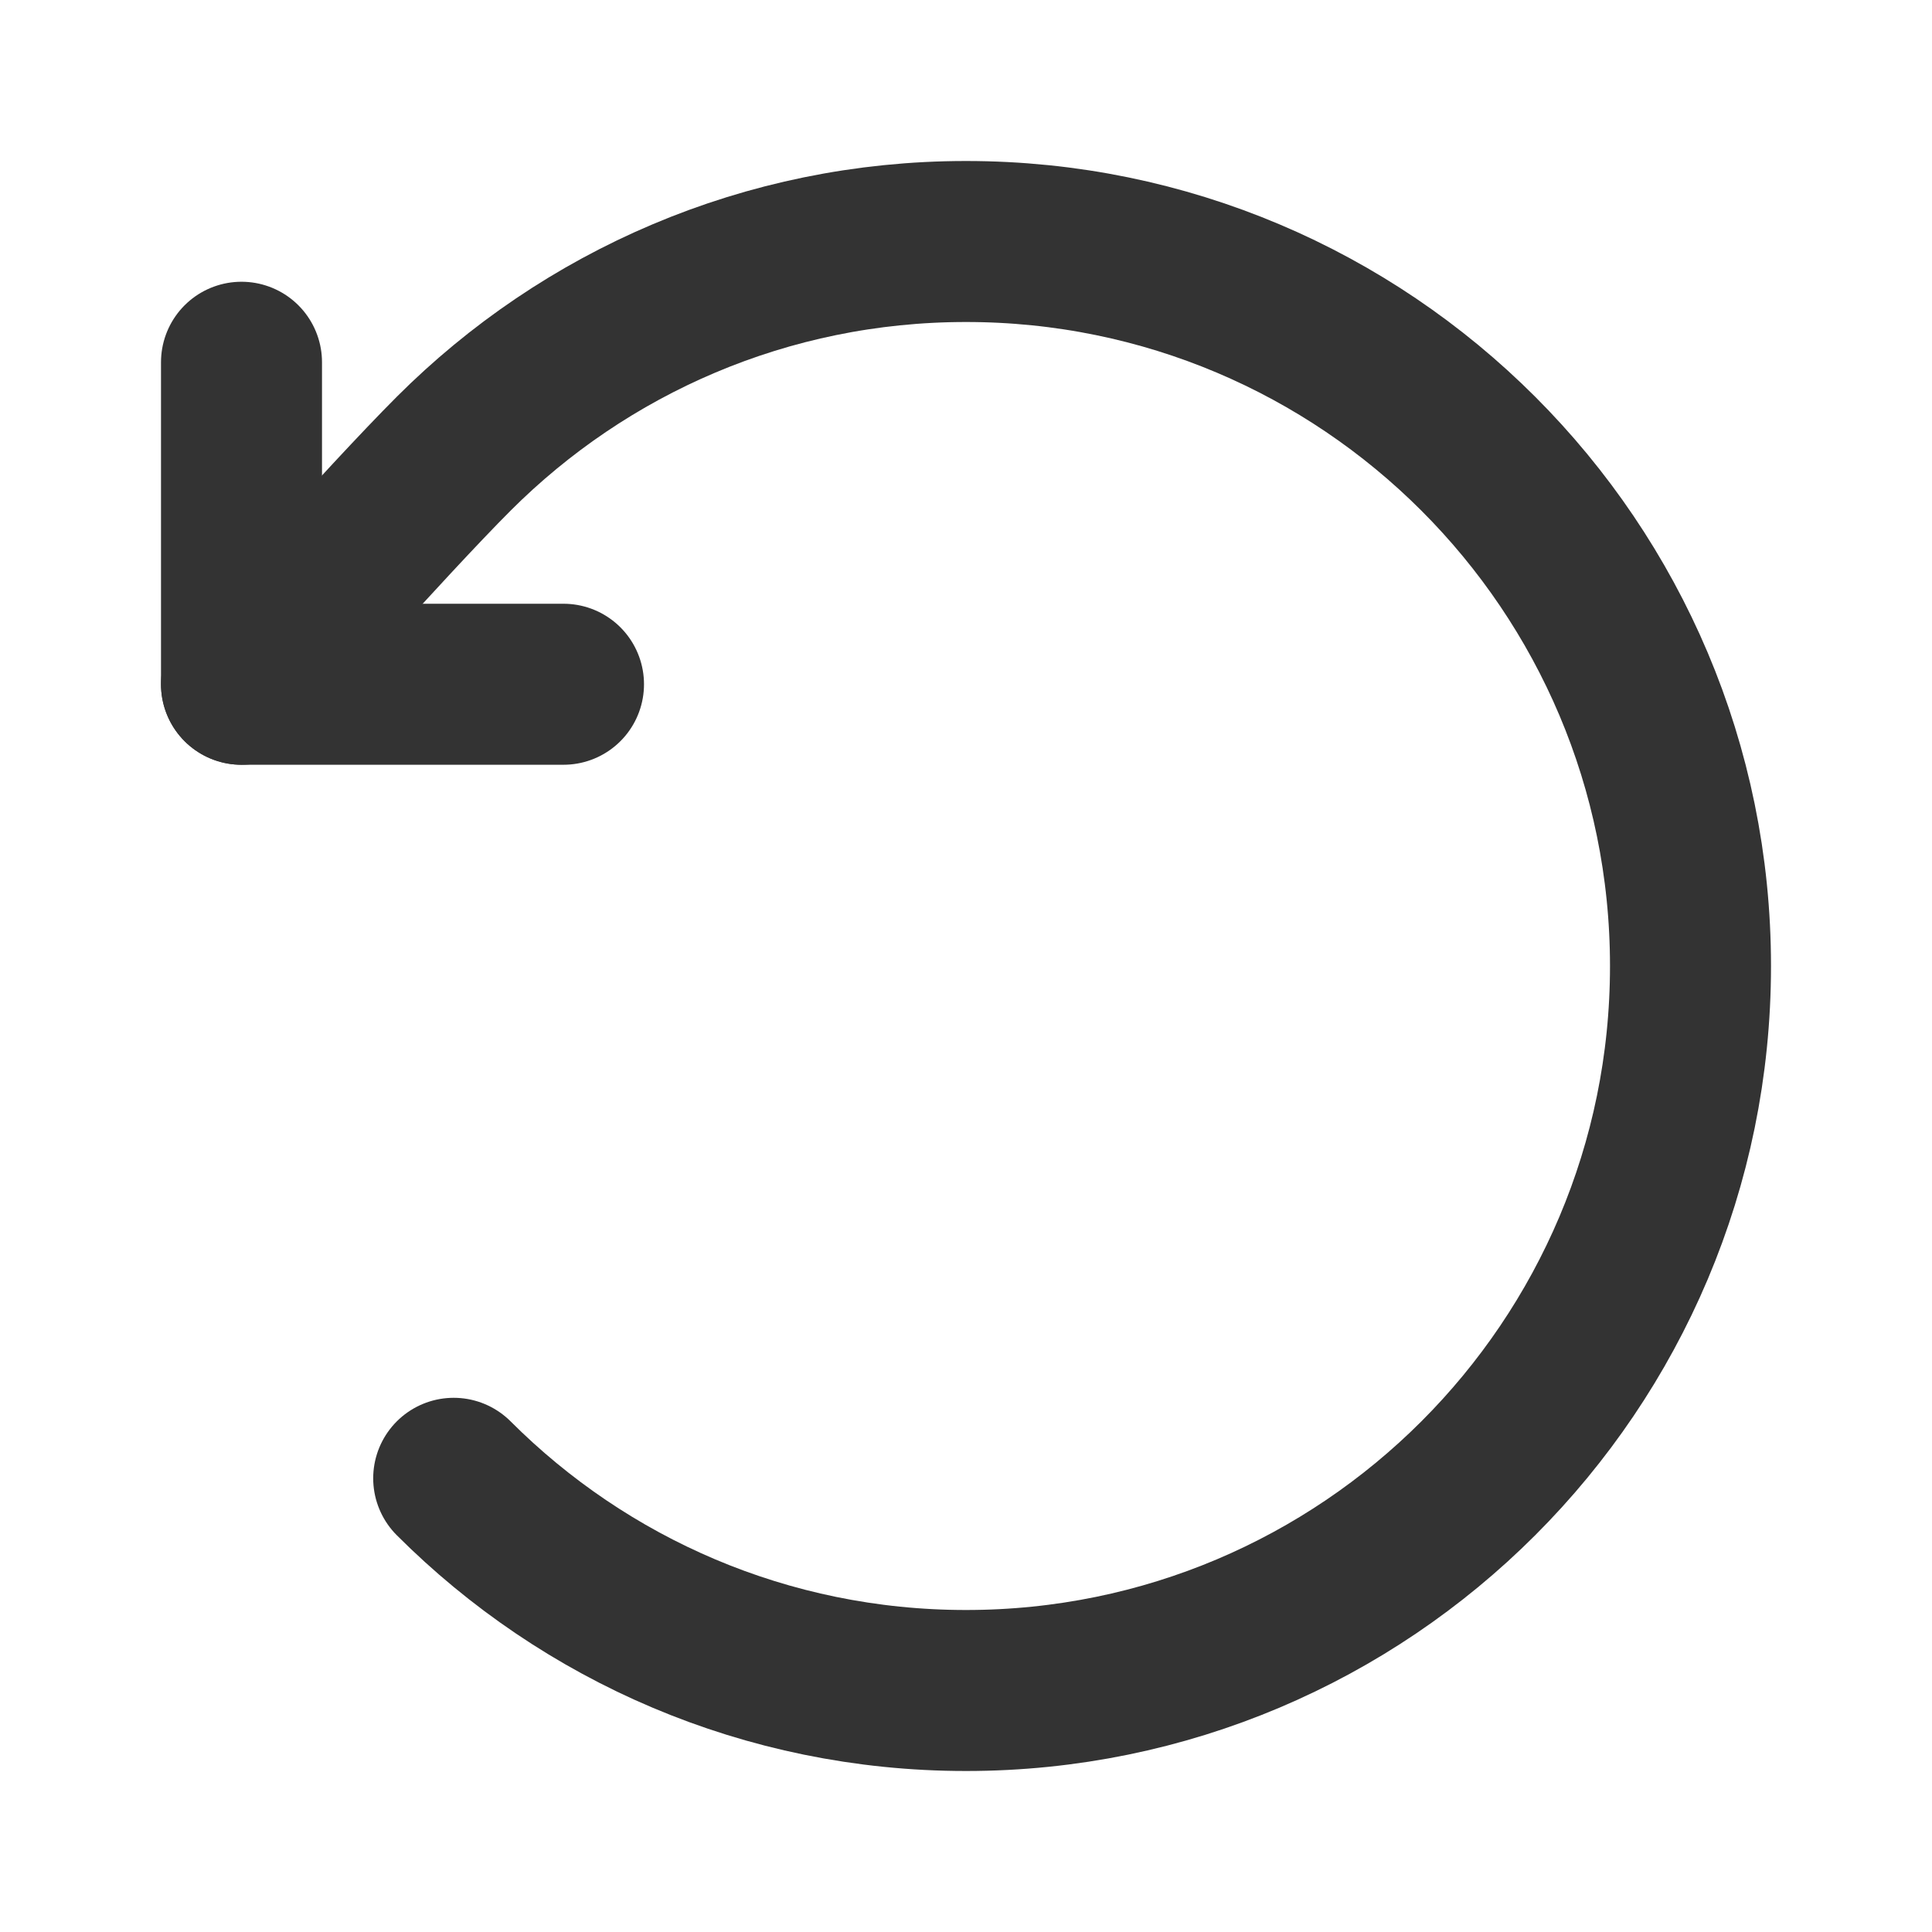
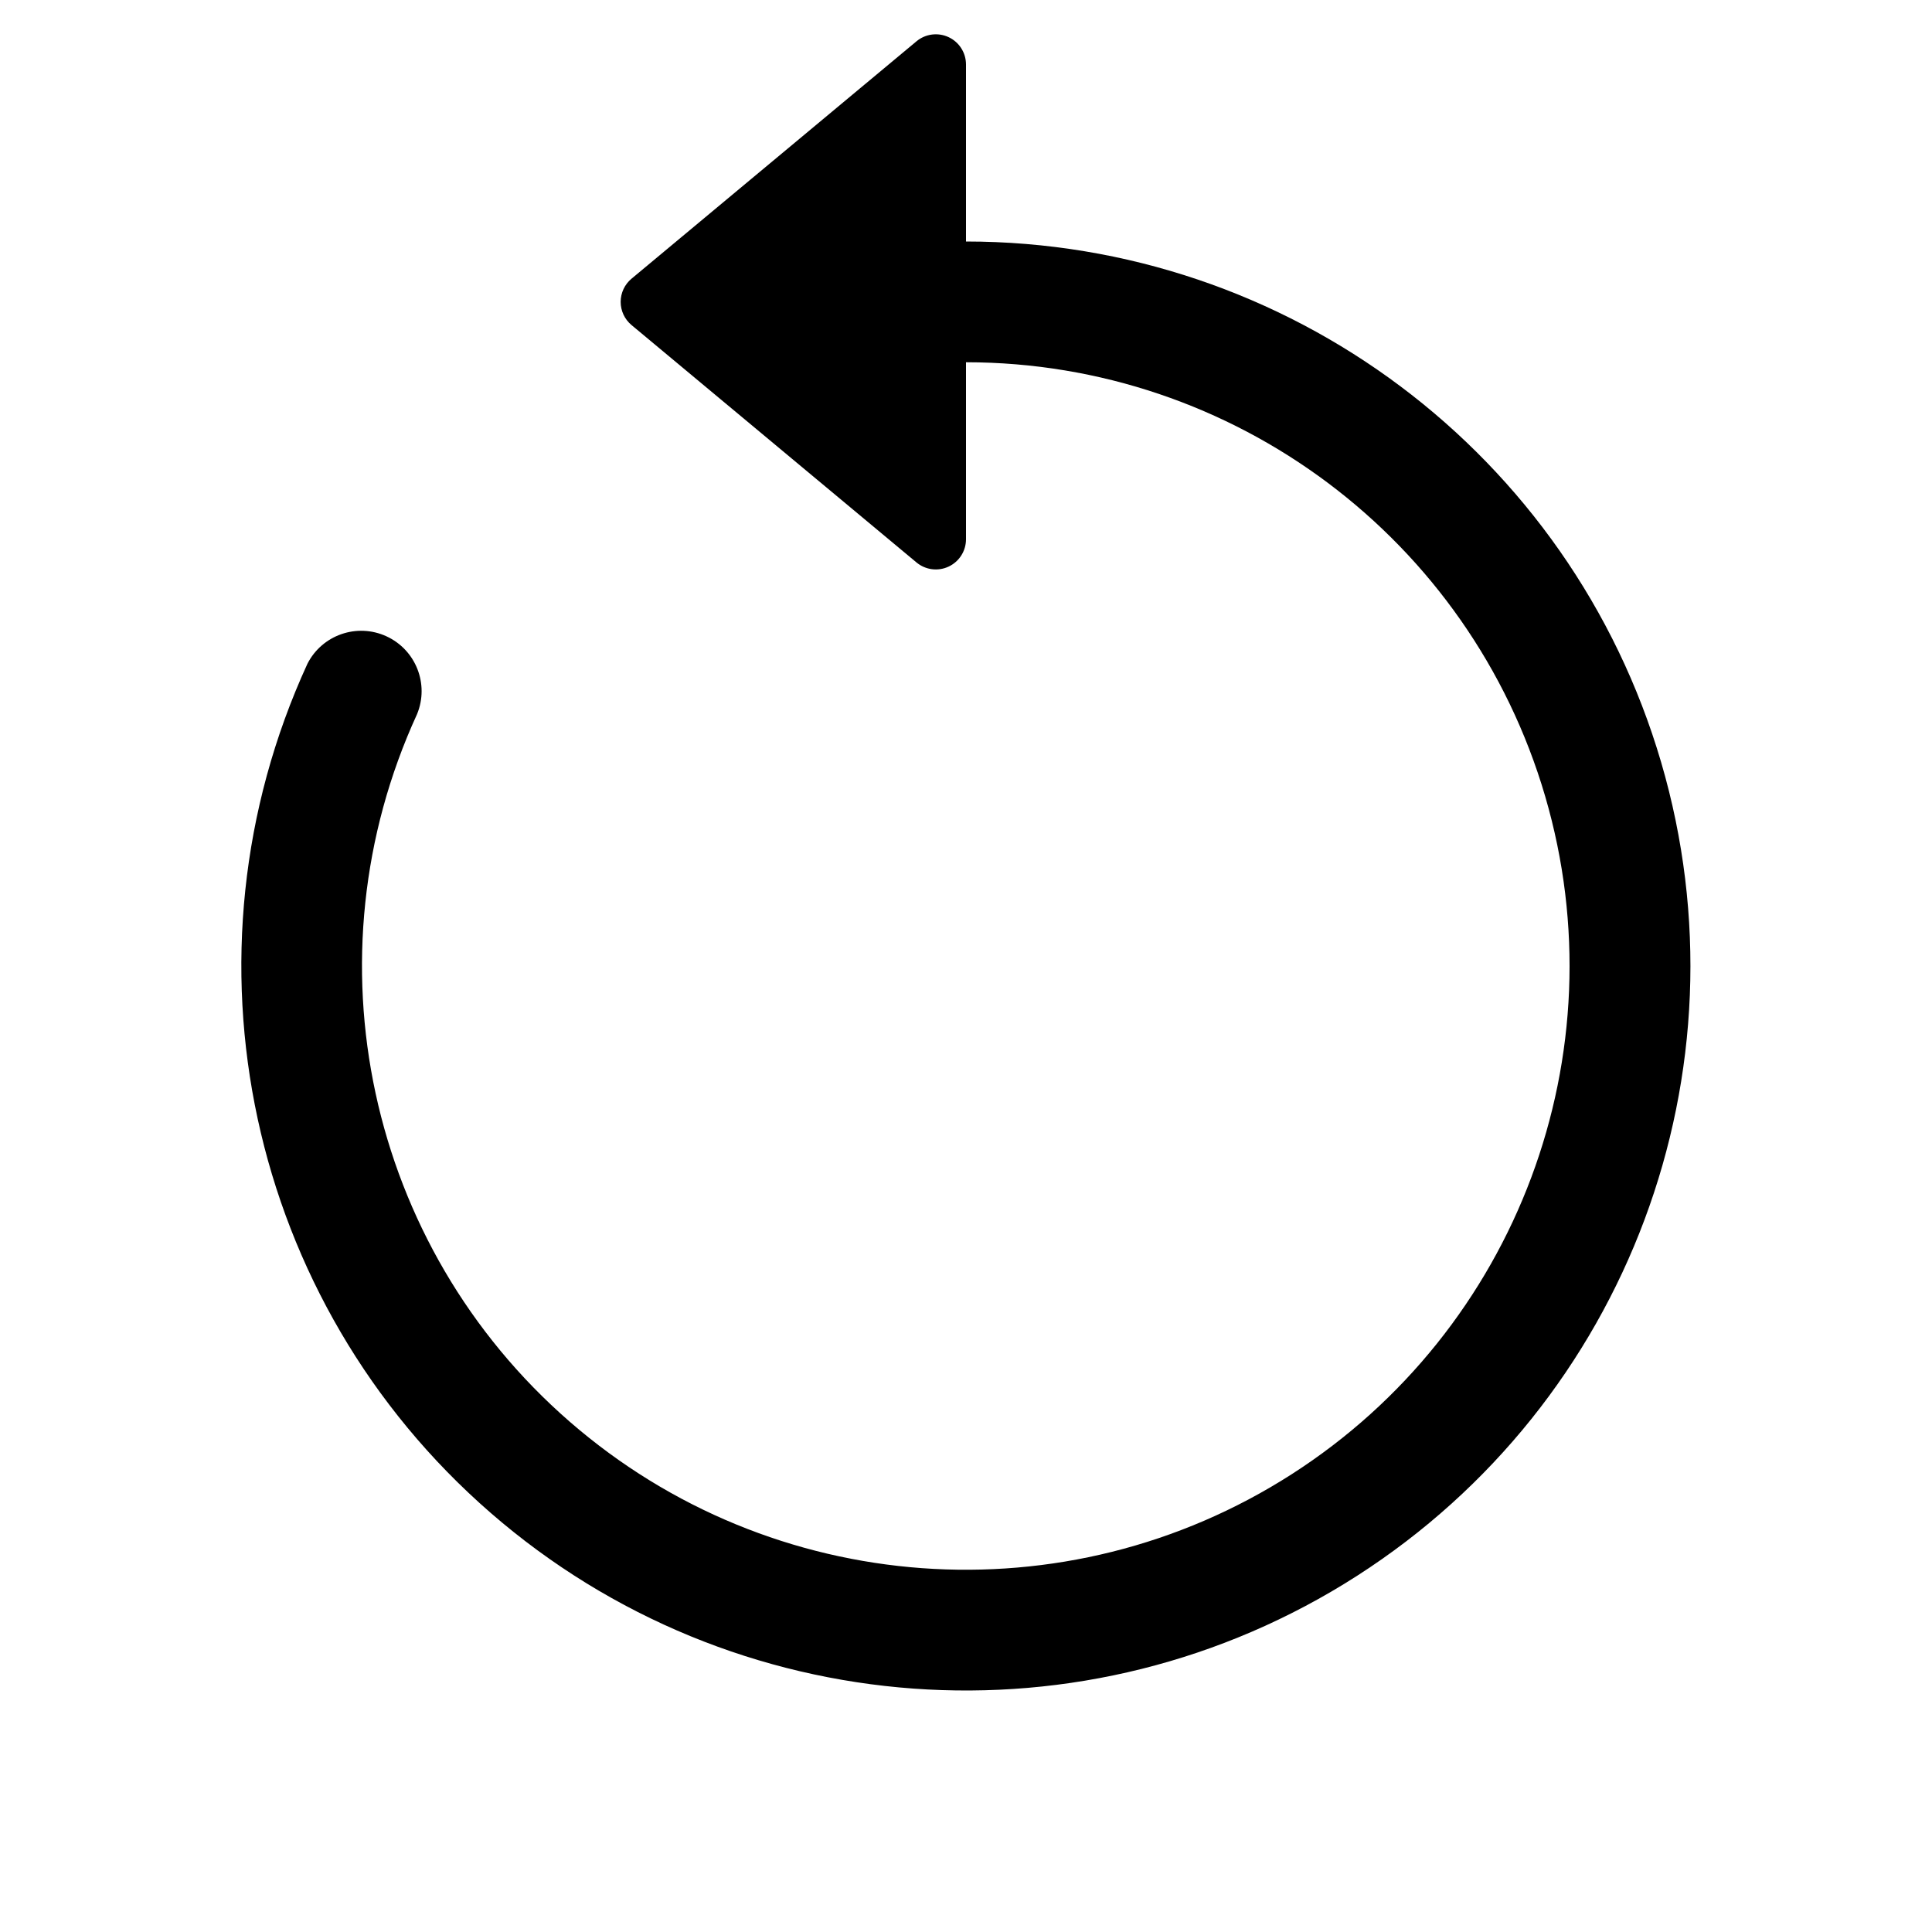
- <svg xmlns="http://www.w3.org/2000/svg" width="24" height="24" viewBox="0 0 48 48" fill="none">
-   <path d="M11.272 36.728C14.529 39.985 19.029 42 24 42C33.941 42 42 33.941 42 24C42 14.059 33.941 6 24 6C19.029 6 14.529 8.015 11.272 11.272C9.614 12.93 6 17 6 17" stroke="#333" stroke-width="4" stroke-linecap="round" stroke-linejoin="round" />
-   <path d="M6 9V17H14" stroke="#333" stroke-width="4" stroke-linecap="round" stroke-linejoin="round" />
+ <svg xmlns="http://www.w3.org/2000/svg" viewBox="0 0 16 16" fill="#000">
+   <path fill-rule="evenodd" d="M8 3a5 5 0 1 1-4.546 2.914.5.5 0 0 0-.908-.417A6 6 0 1 0 8 2z" />
+   <path d="M8 4.466V.534a.25.25 0 0 0-.41-.192L5.23 2.308a.25.25 0 0 0 0 .384l2.36 1.966A.25.25 0 0 0 8 4.466" />
</svg>
